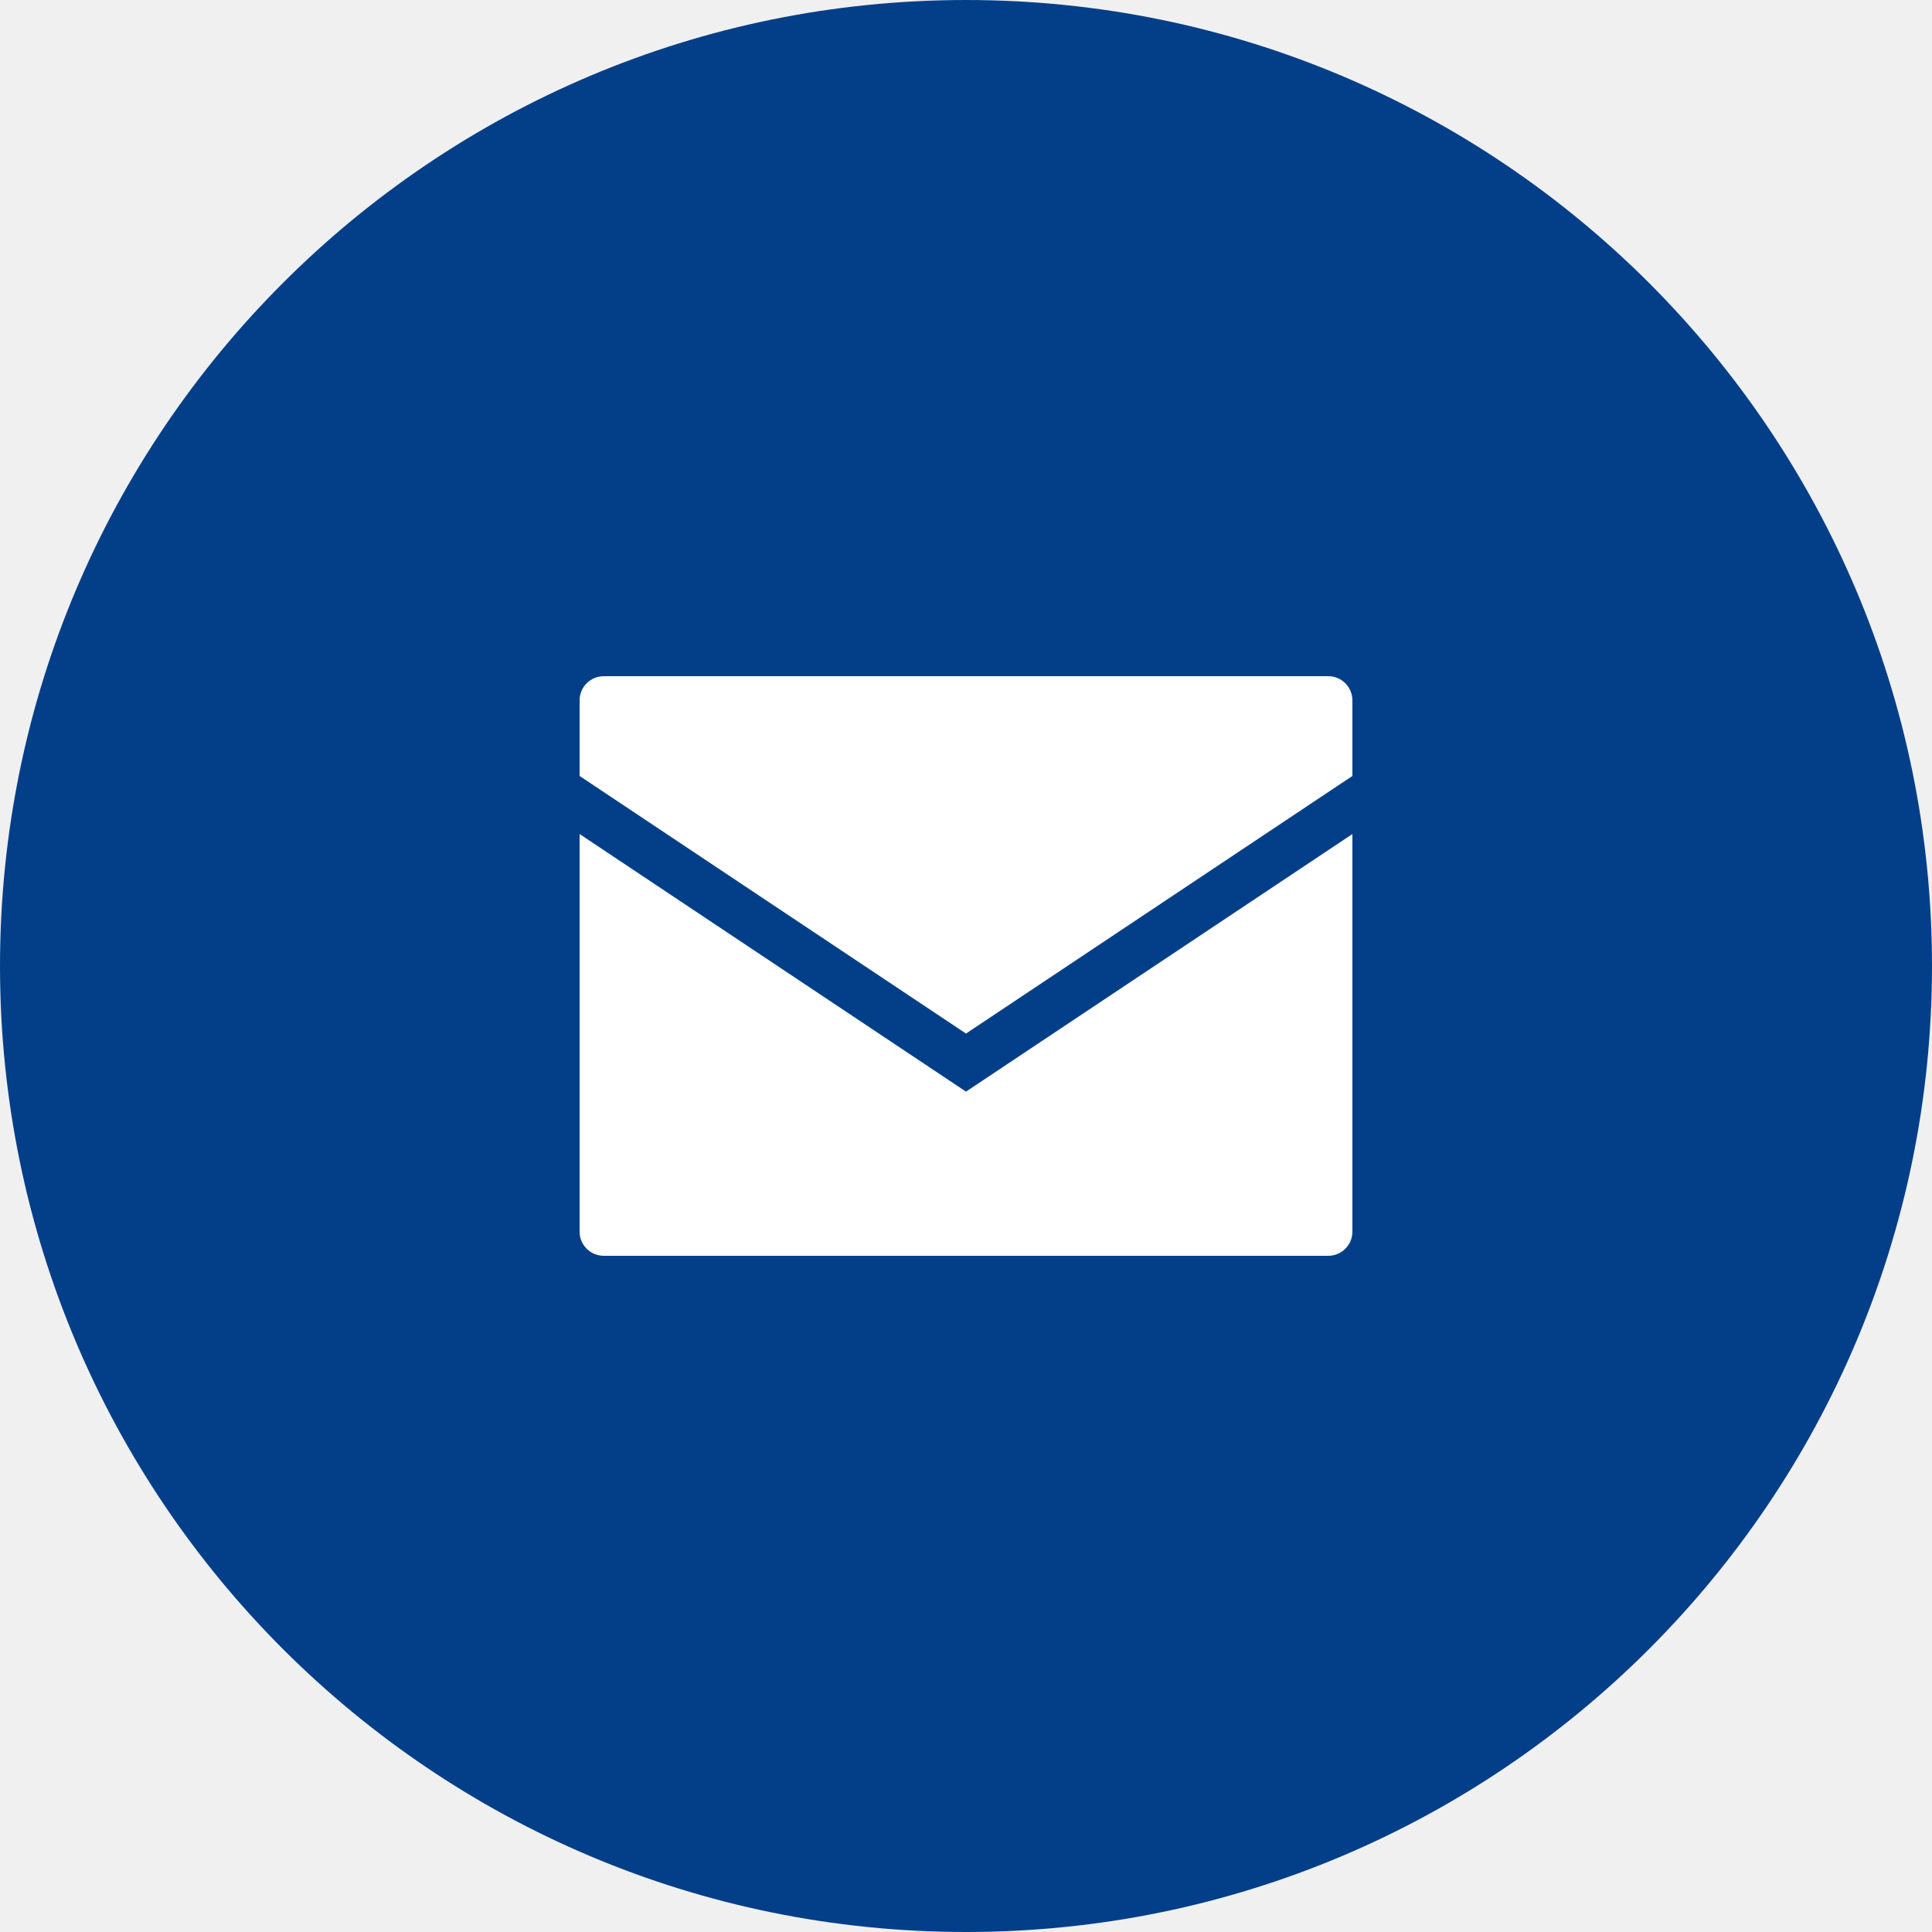
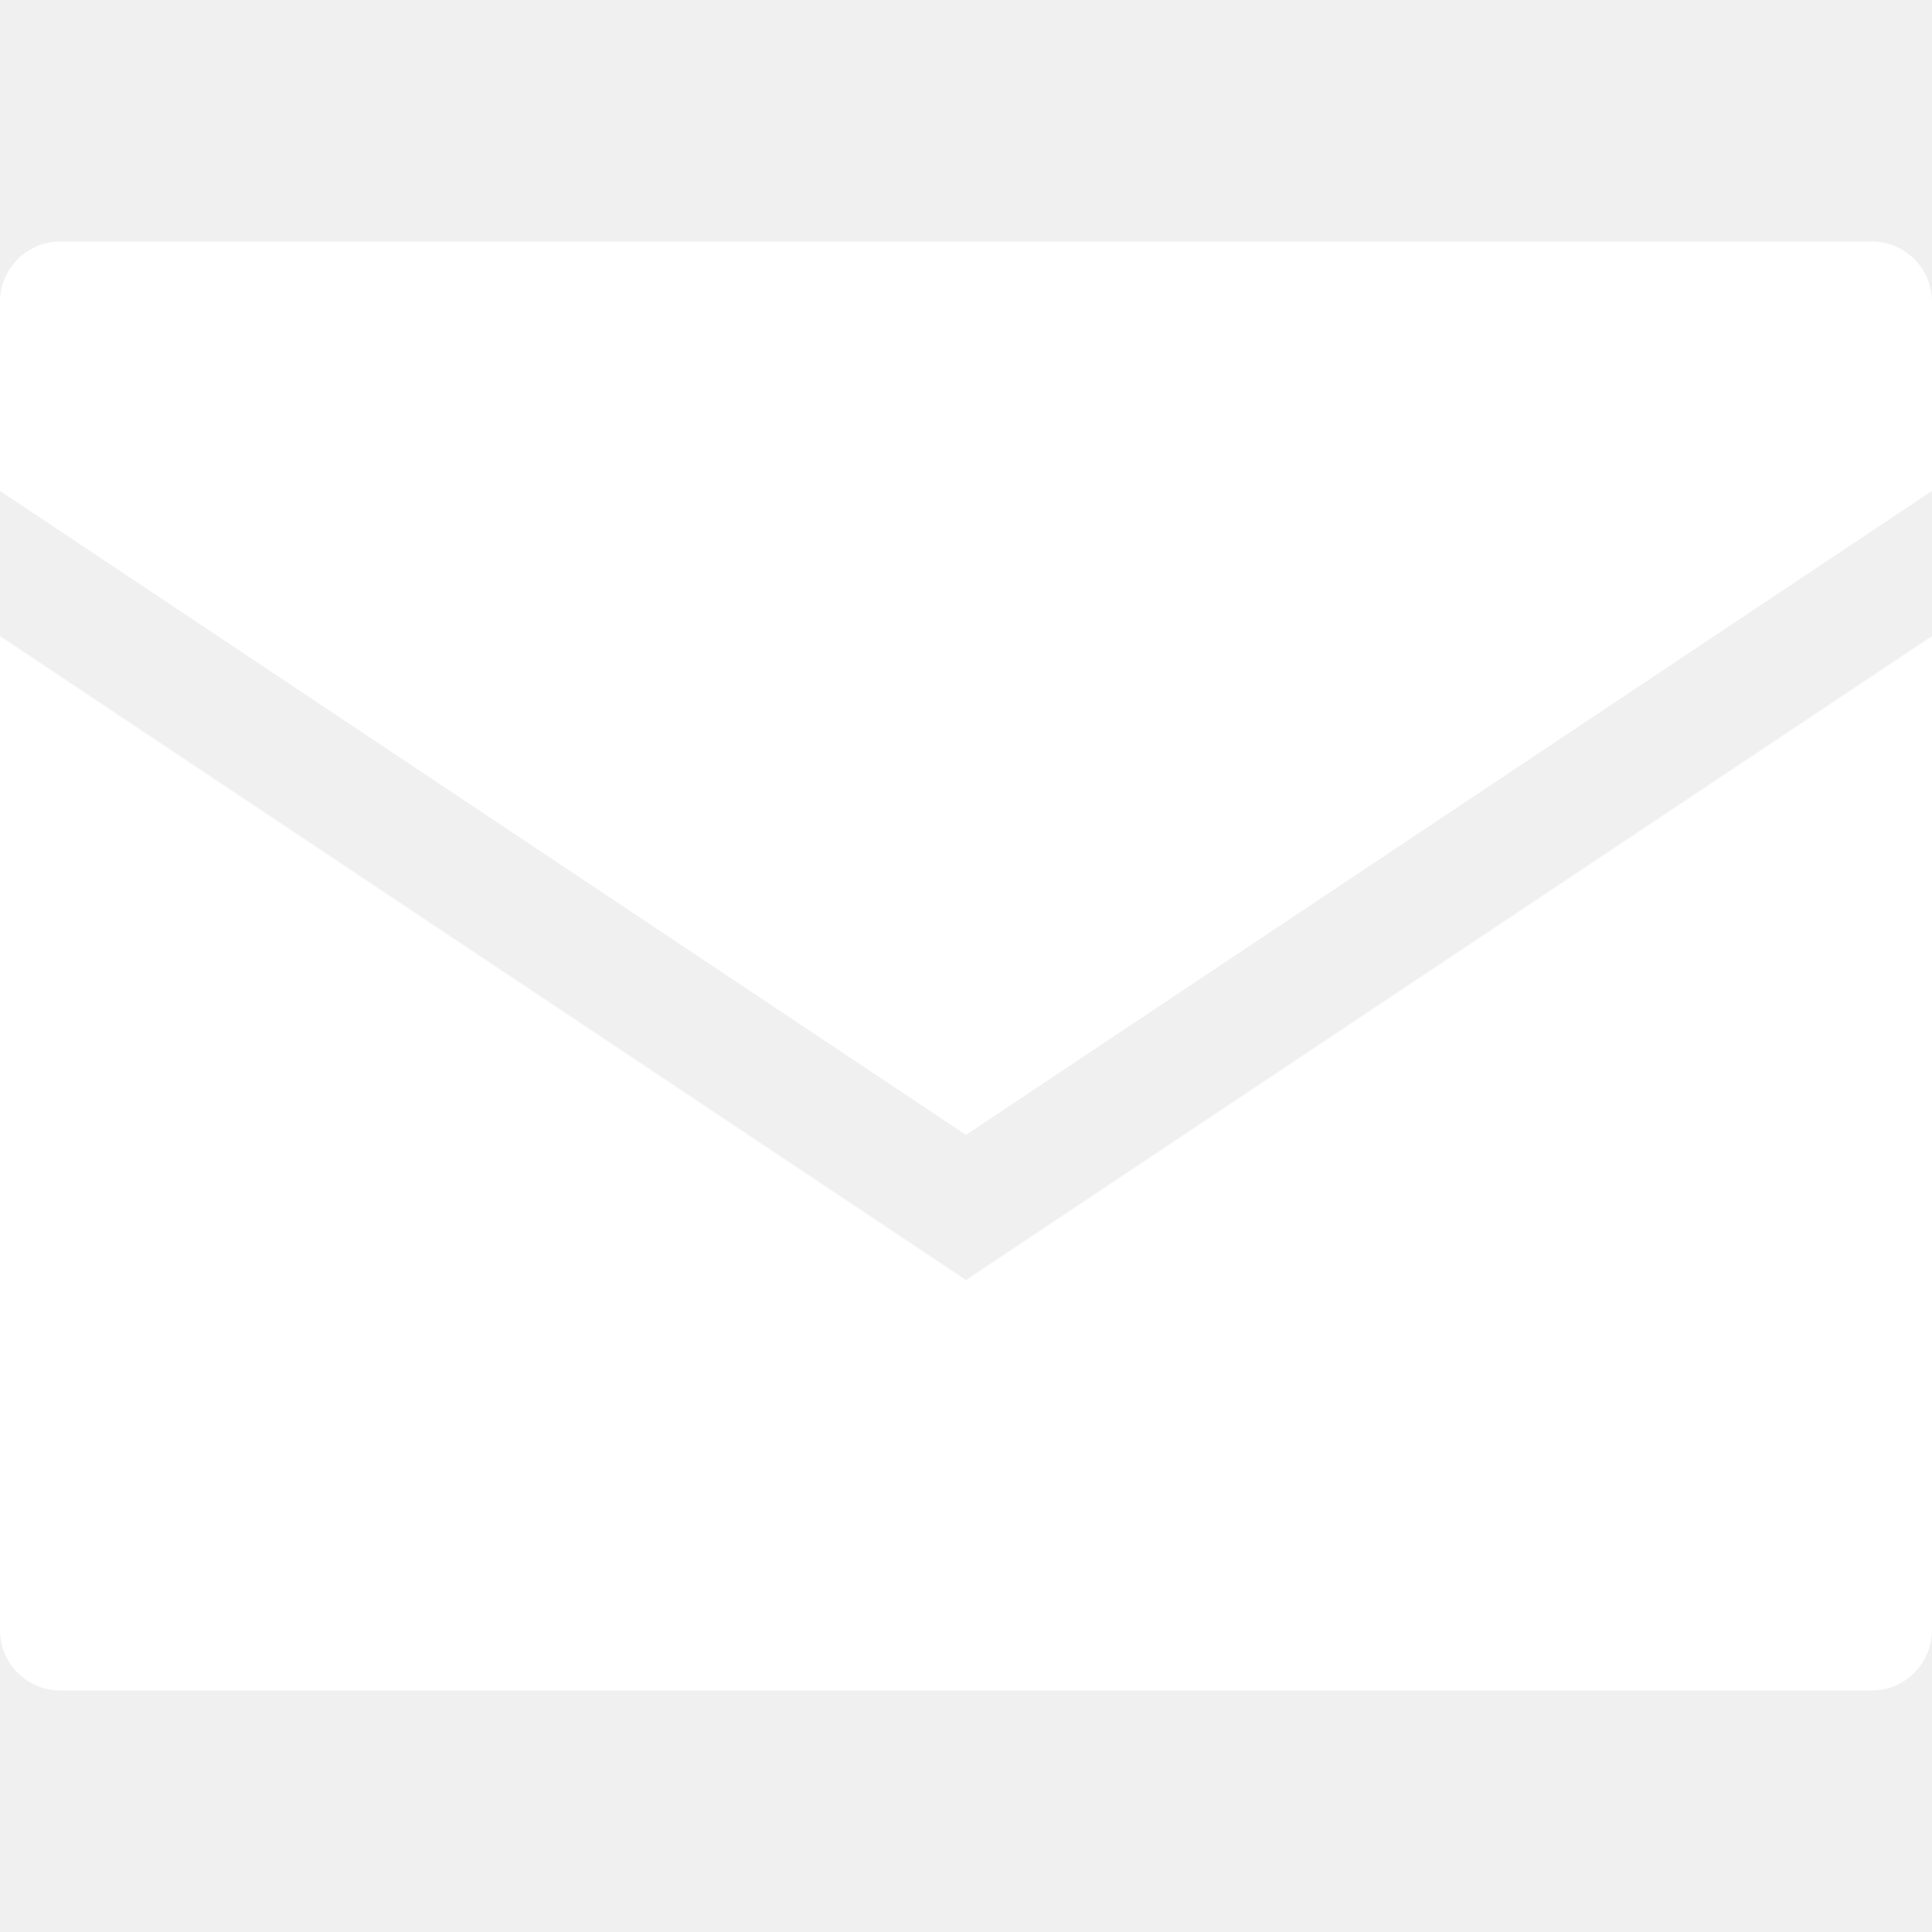
- <svg xmlns="http://www.w3.org/2000/svg" width="40" height="40" viewBox="0 0 40 40" fill="none">
-   <circle cx="20" cy="20" r="20" fill="white" />
-   <circle cx="20" cy="20" r="20" fill="#023F88" />
-   <path fill-rule="evenodd" clip-rule="evenodd" d="M12.5 14C12.224 14 12 14.224 12 14.5V16.066L20 21.399L28 16.066V14.5C28 14.224 27.776 14 27.5 14H12.5ZM28 17.268L20.277 22.416L20 22.601L19.723 22.416L12 17.268V25.5C12 25.776 12.224 26 12.5 26H27.5C27.776 26 28 25.776 28 25.5V17.268Z" fill="white" />
+ <svg xmlns="http://www.w3.org/2000/svg" width="16" height="16" viewBox="0 0 16 16" fill="none">
+   <path fill-rule="evenodd" clip-rule="evenodd" d="M0.5 2C0.224 2 0 2.224 0 2.5V4.066L8 9.399L16 4.066V2.5C16 2.224 15.776 2 15.5 2H0.5ZM16 5.268L8.277 10.416L8 10.601L7.723 10.416L0 5.268V13.5C0 13.776 0.224 14 0.5 14H15.5C15.776 14 16 13.776 16 13.5V5.268Z" fill="white" />
</svg>
